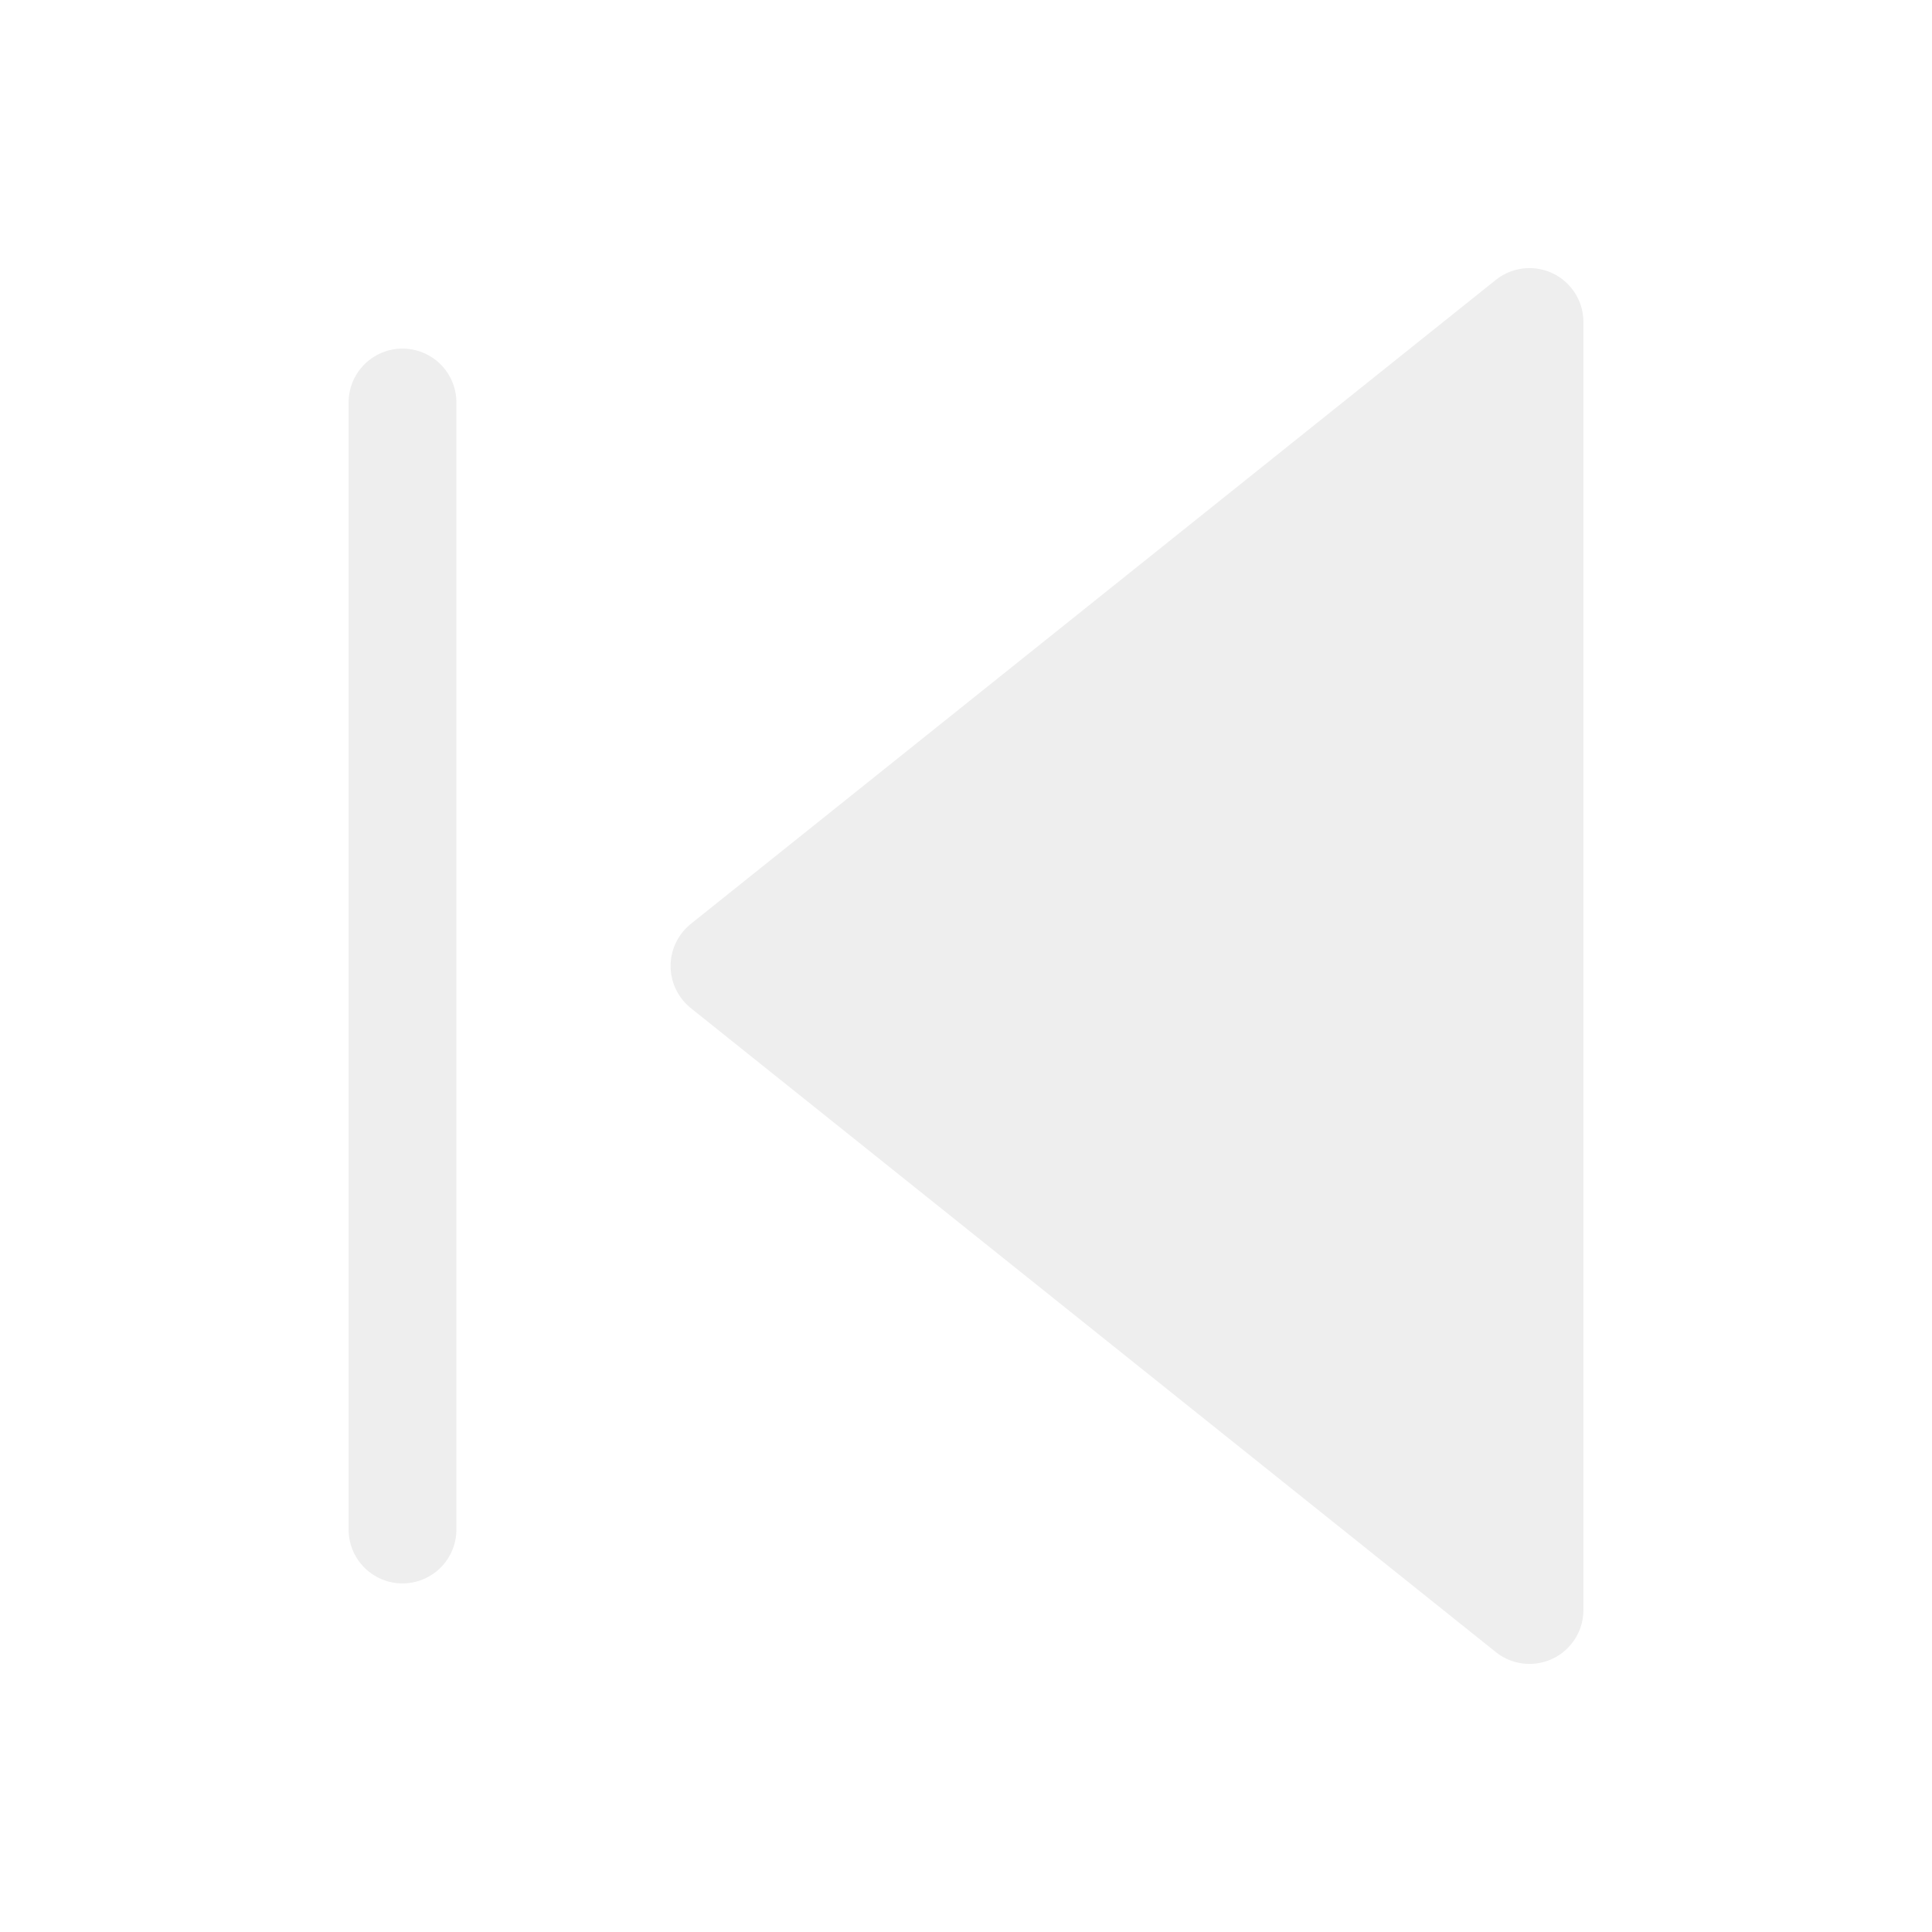
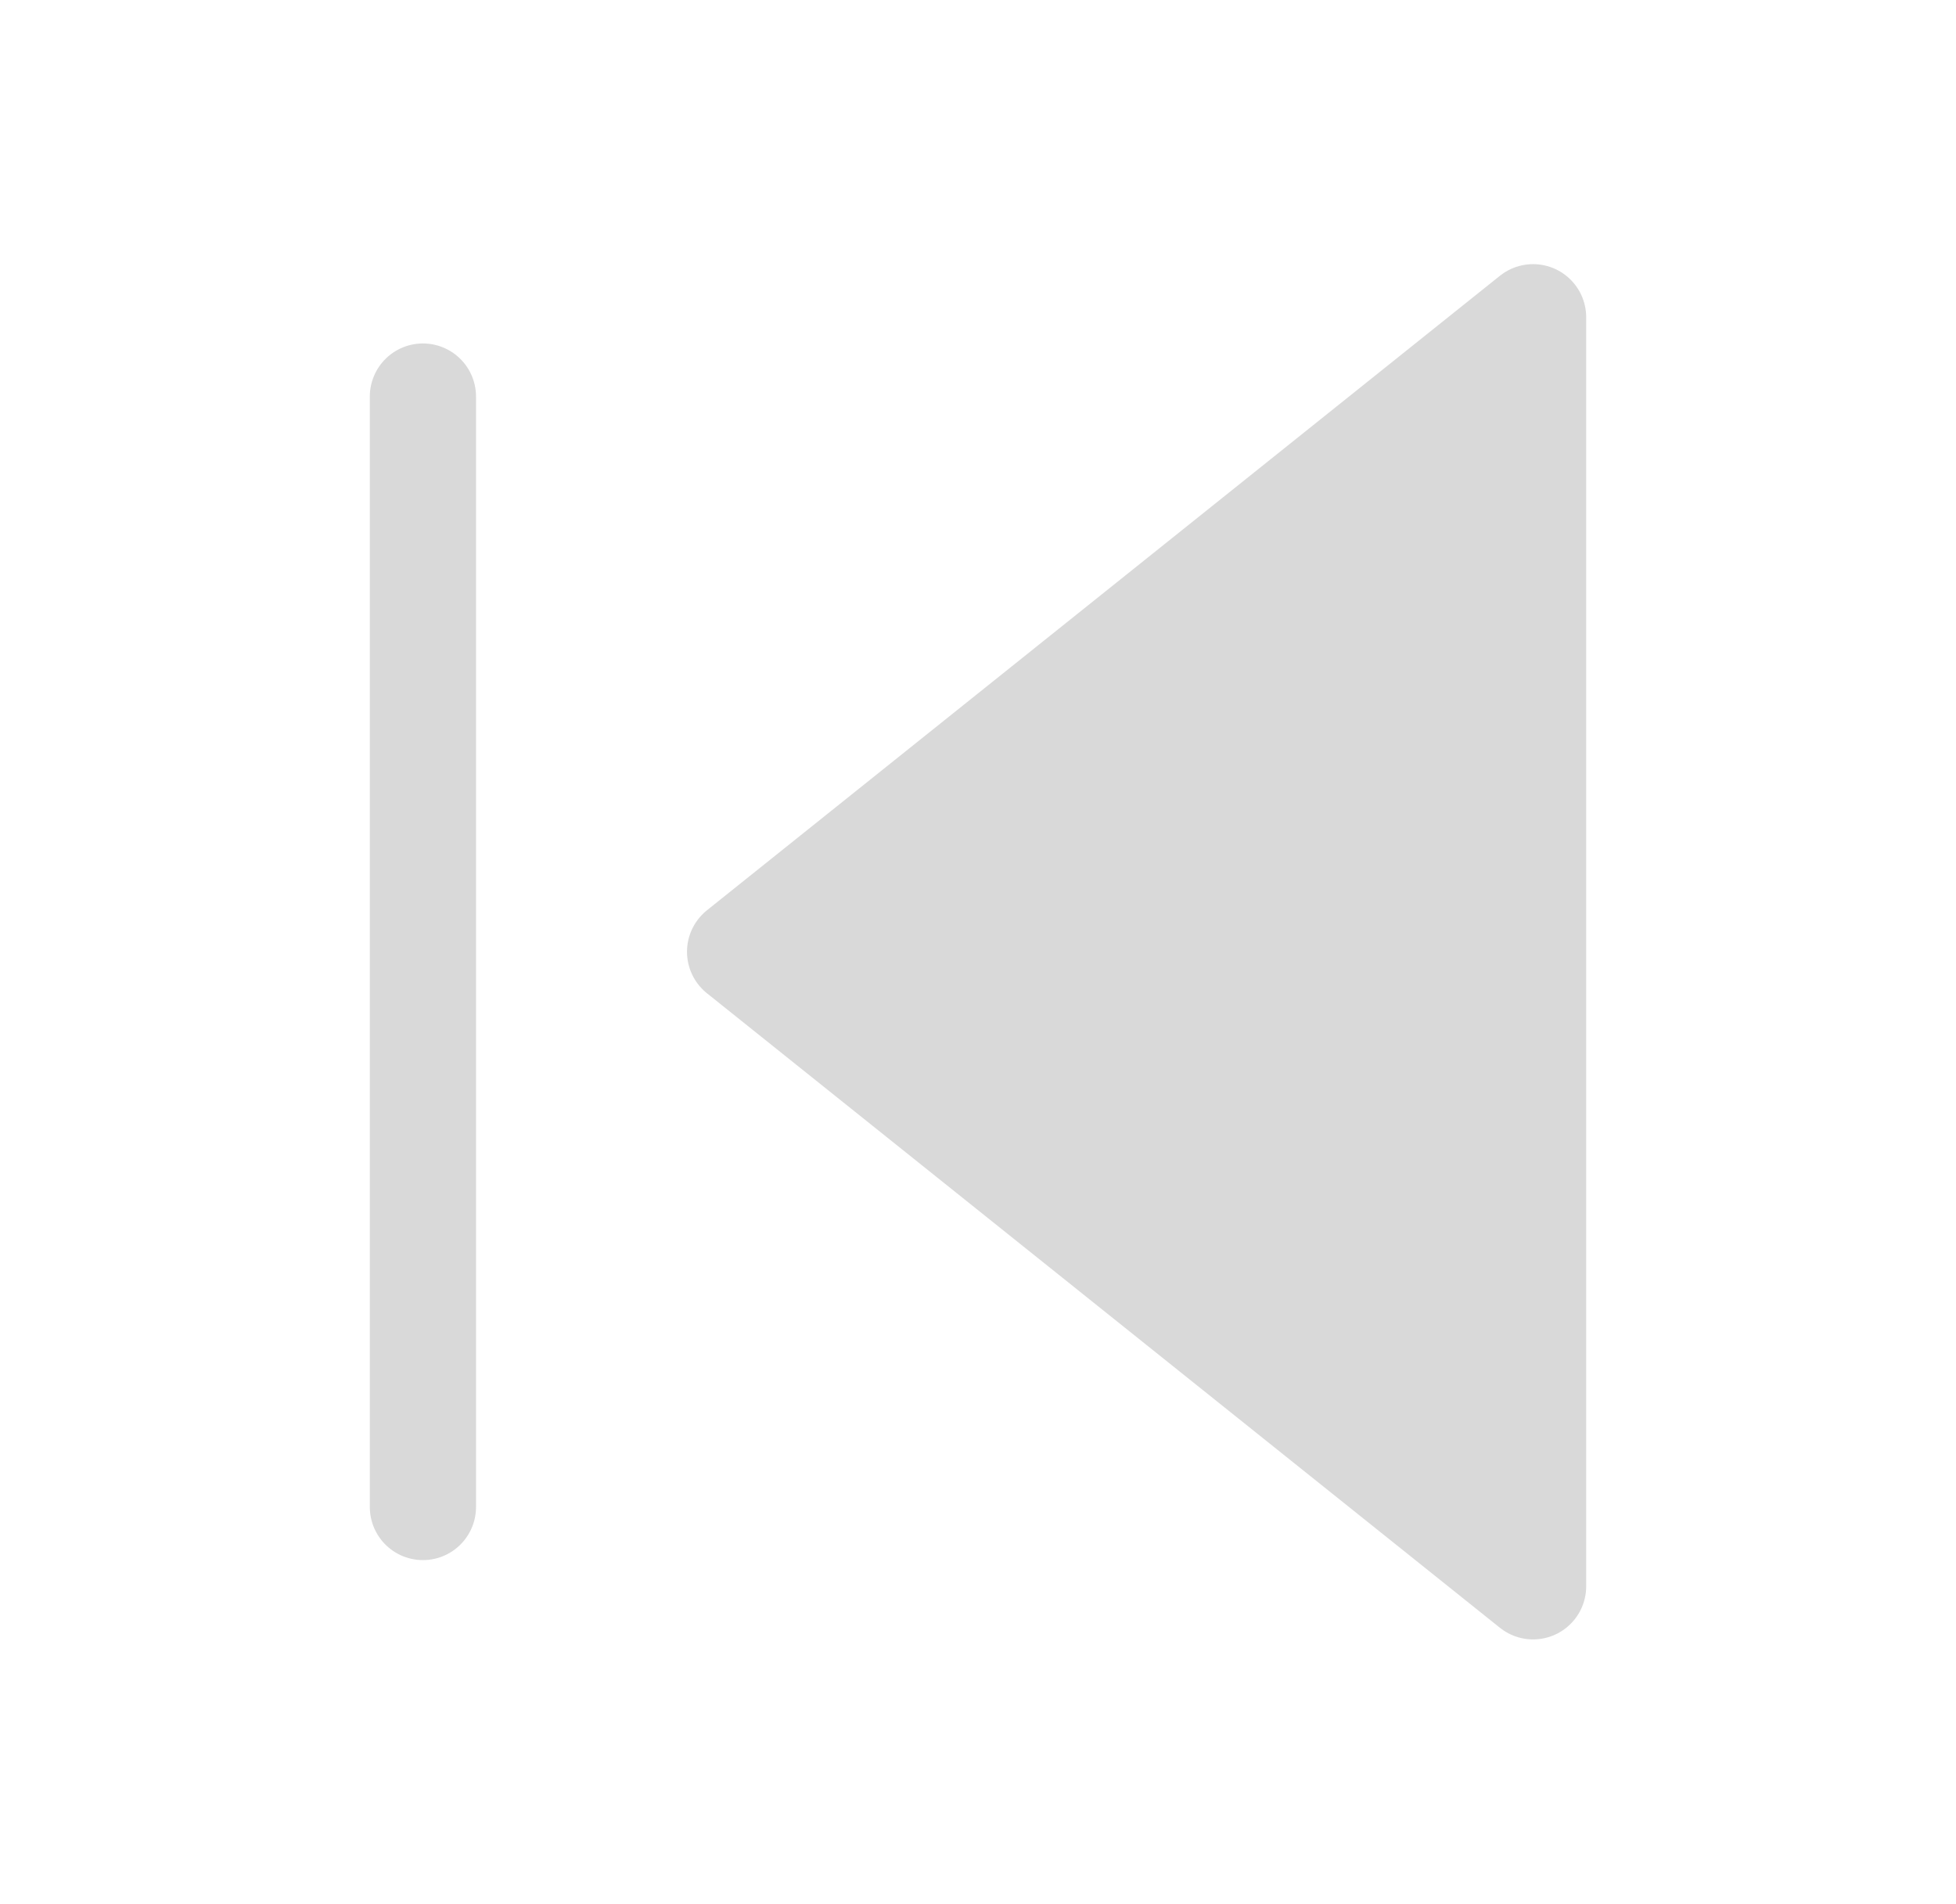
- <svg xmlns="http://www.w3.org/2000/svg" width="36" height="36" viewBox="0 0 36 36" fill="none">
-   <path d="M28.5 30L13.5 18L28.5 6V30Z" fill="#EEEEEE" stroke="#EEEEEE" stroke-width="2.009" stroke-linecap="round" stroke-linejoin="round" />
-   <path d="M7.5 28.5V7.5" stroke="#EEEEEE" stroke-width="2.009" stroke-linecap="round" stroke-linejoin="round" />
+ <svg xmlns="http://www.w3.org/2000/svg" width="37" height="36" viewBox="0 0 37 36" fill="none">
+   <path d="M29 30L14 18L29 6V30Z" fill="#D9D9D9" stroke="#D9D9D9" stroke-width="2.009" stroke-linecap="round" stroke-linejoin="round" />
+   <path d="M8 28.5V7.5" stroke="#D9D9D9" stroke-width="2.009" stroke-linecap="round" stroke-linejoin="round" />
</svg>
